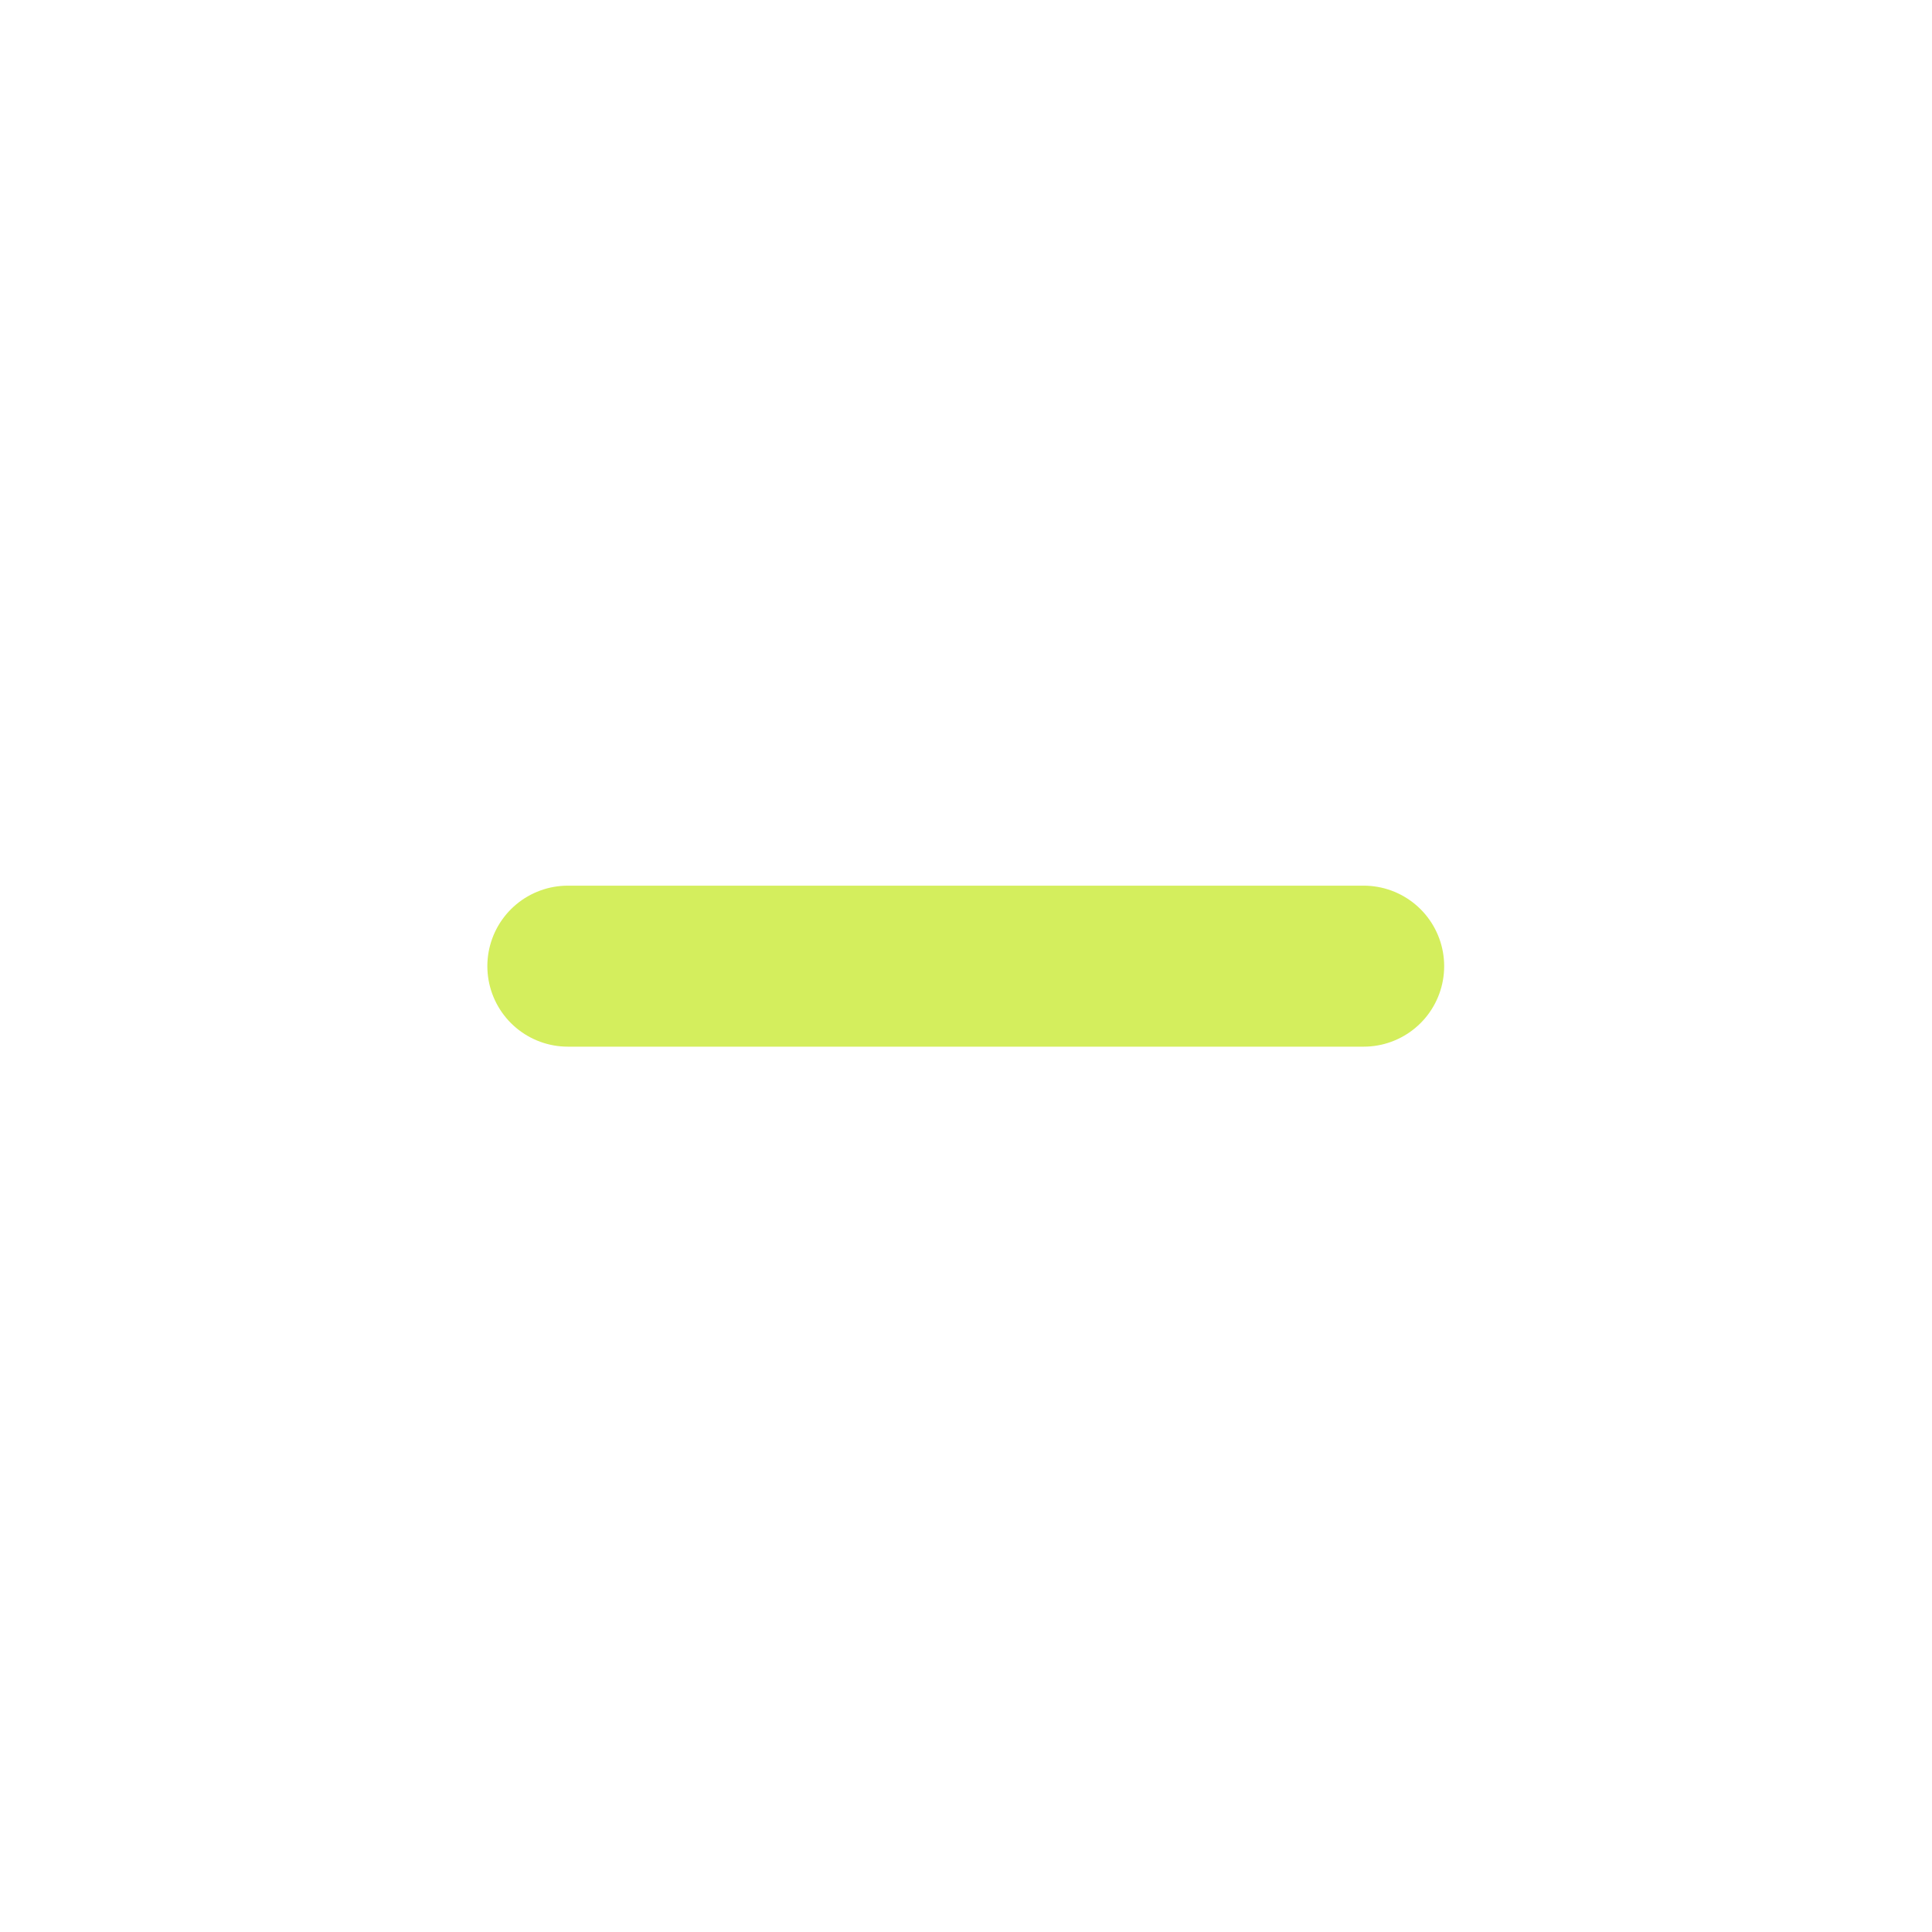
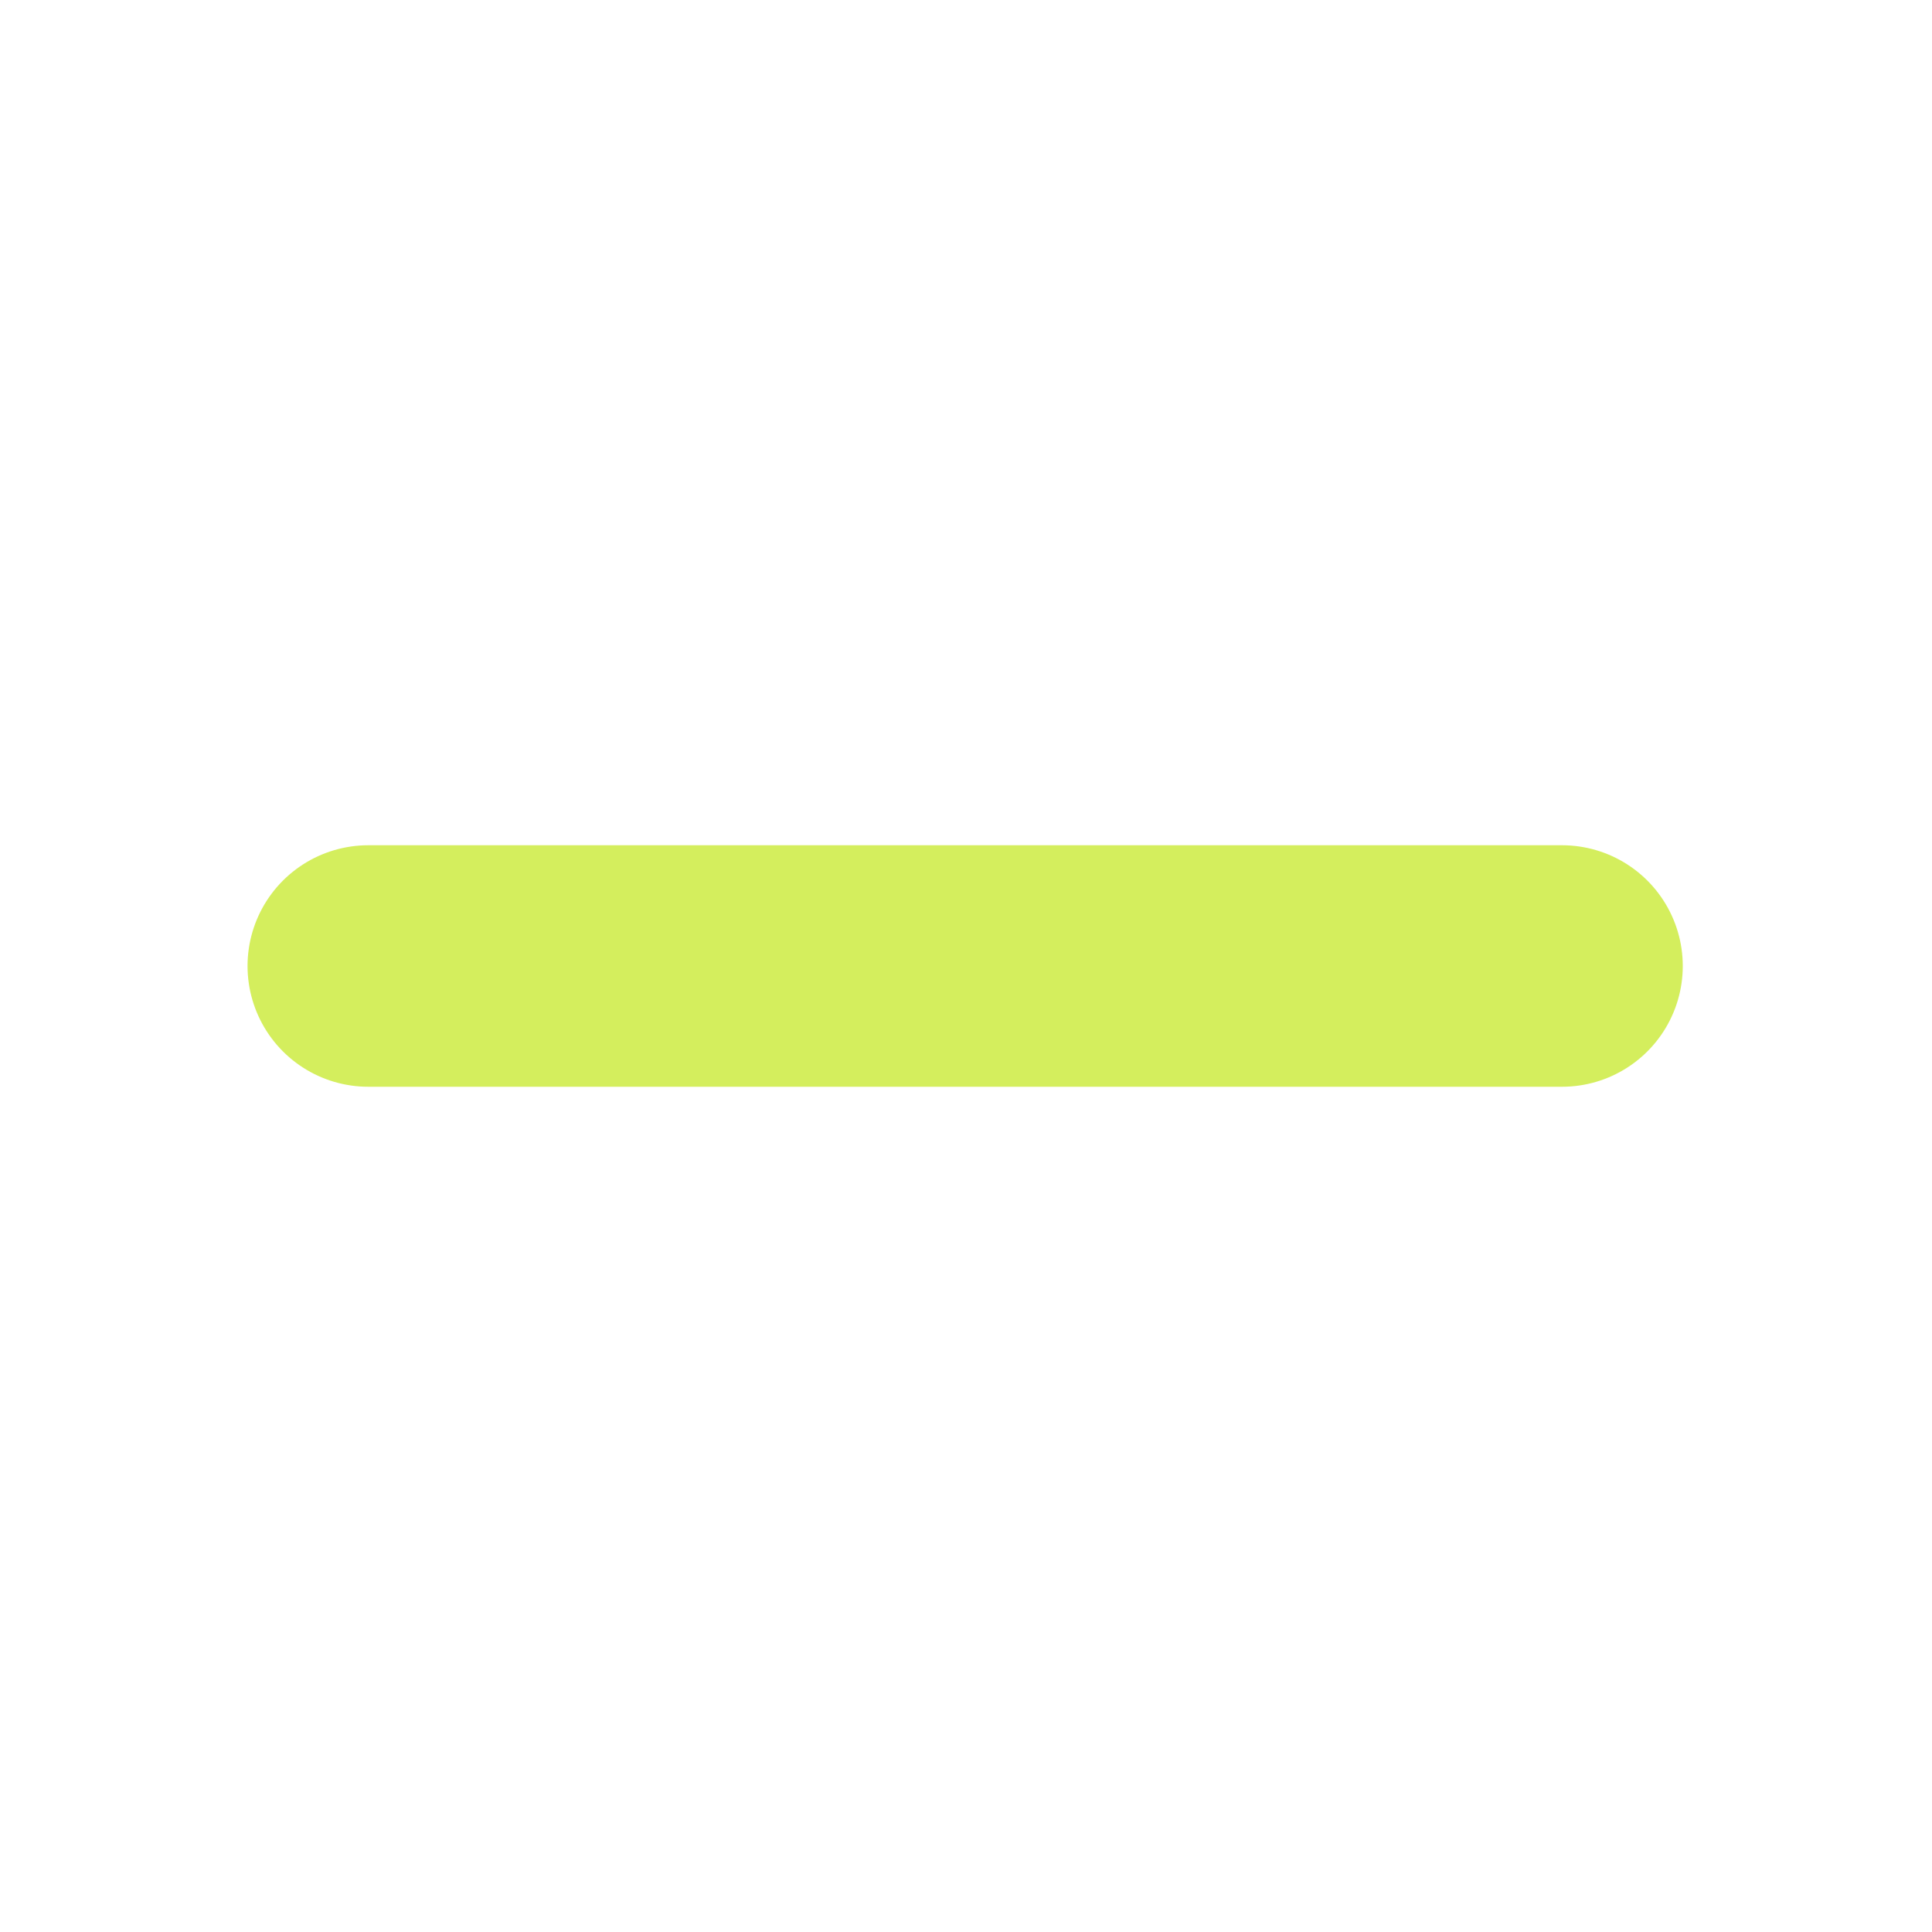
- <svg xmlns="http://www.w3.org/2000/svg" width="8" height="8" viewBox="0 0 12 12" fill="none">
-   <g id="Frame">
-     <path id="Vector" d="M3.527 6.001L5.999 6.001L8.47 6.001" stroke="#D4EE5D" stroke-linecap="round" stroke-linejoin="round" />
-   </g>
+ <svg xmlns="http://www.w3.org/2000/svg" width="8" height="8" viewBox="0 0 8 8" fill="none">
+   <path d="M1.525 4L3.997 4L6.468 4" stroke="#D4EE5D" stroke-linecap="round" stroke-linejoin="round" />
</svg>
